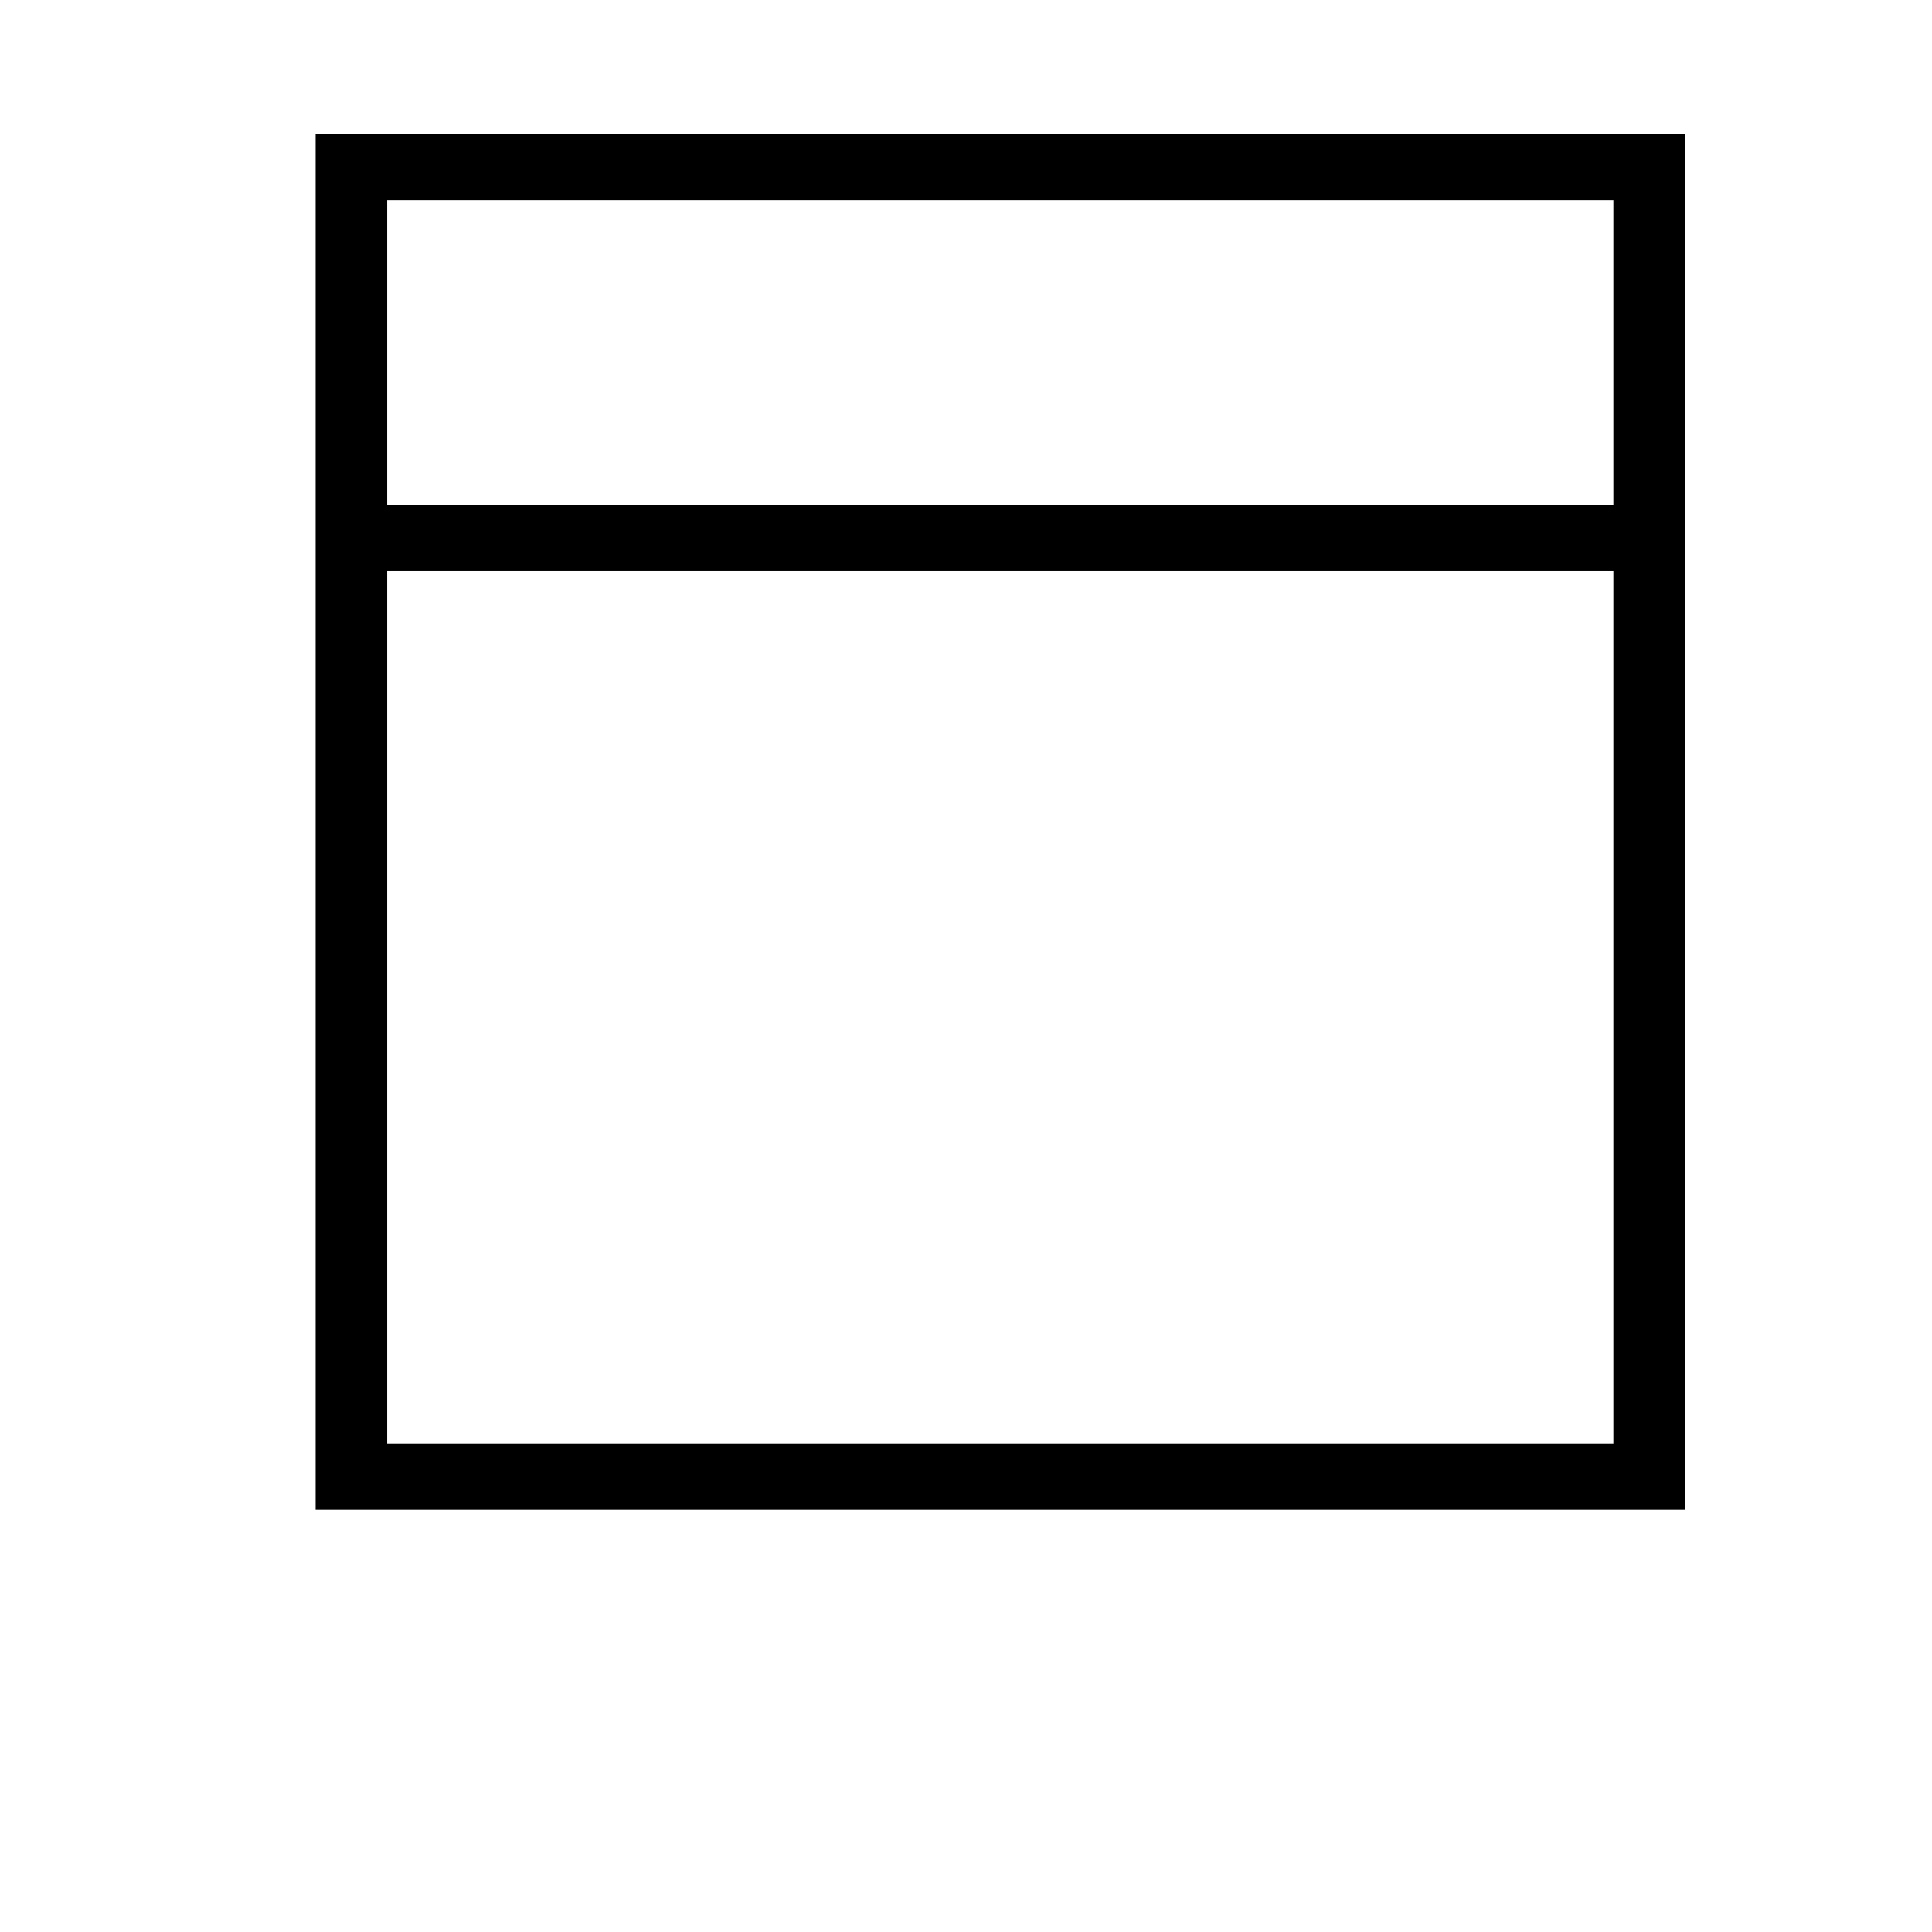
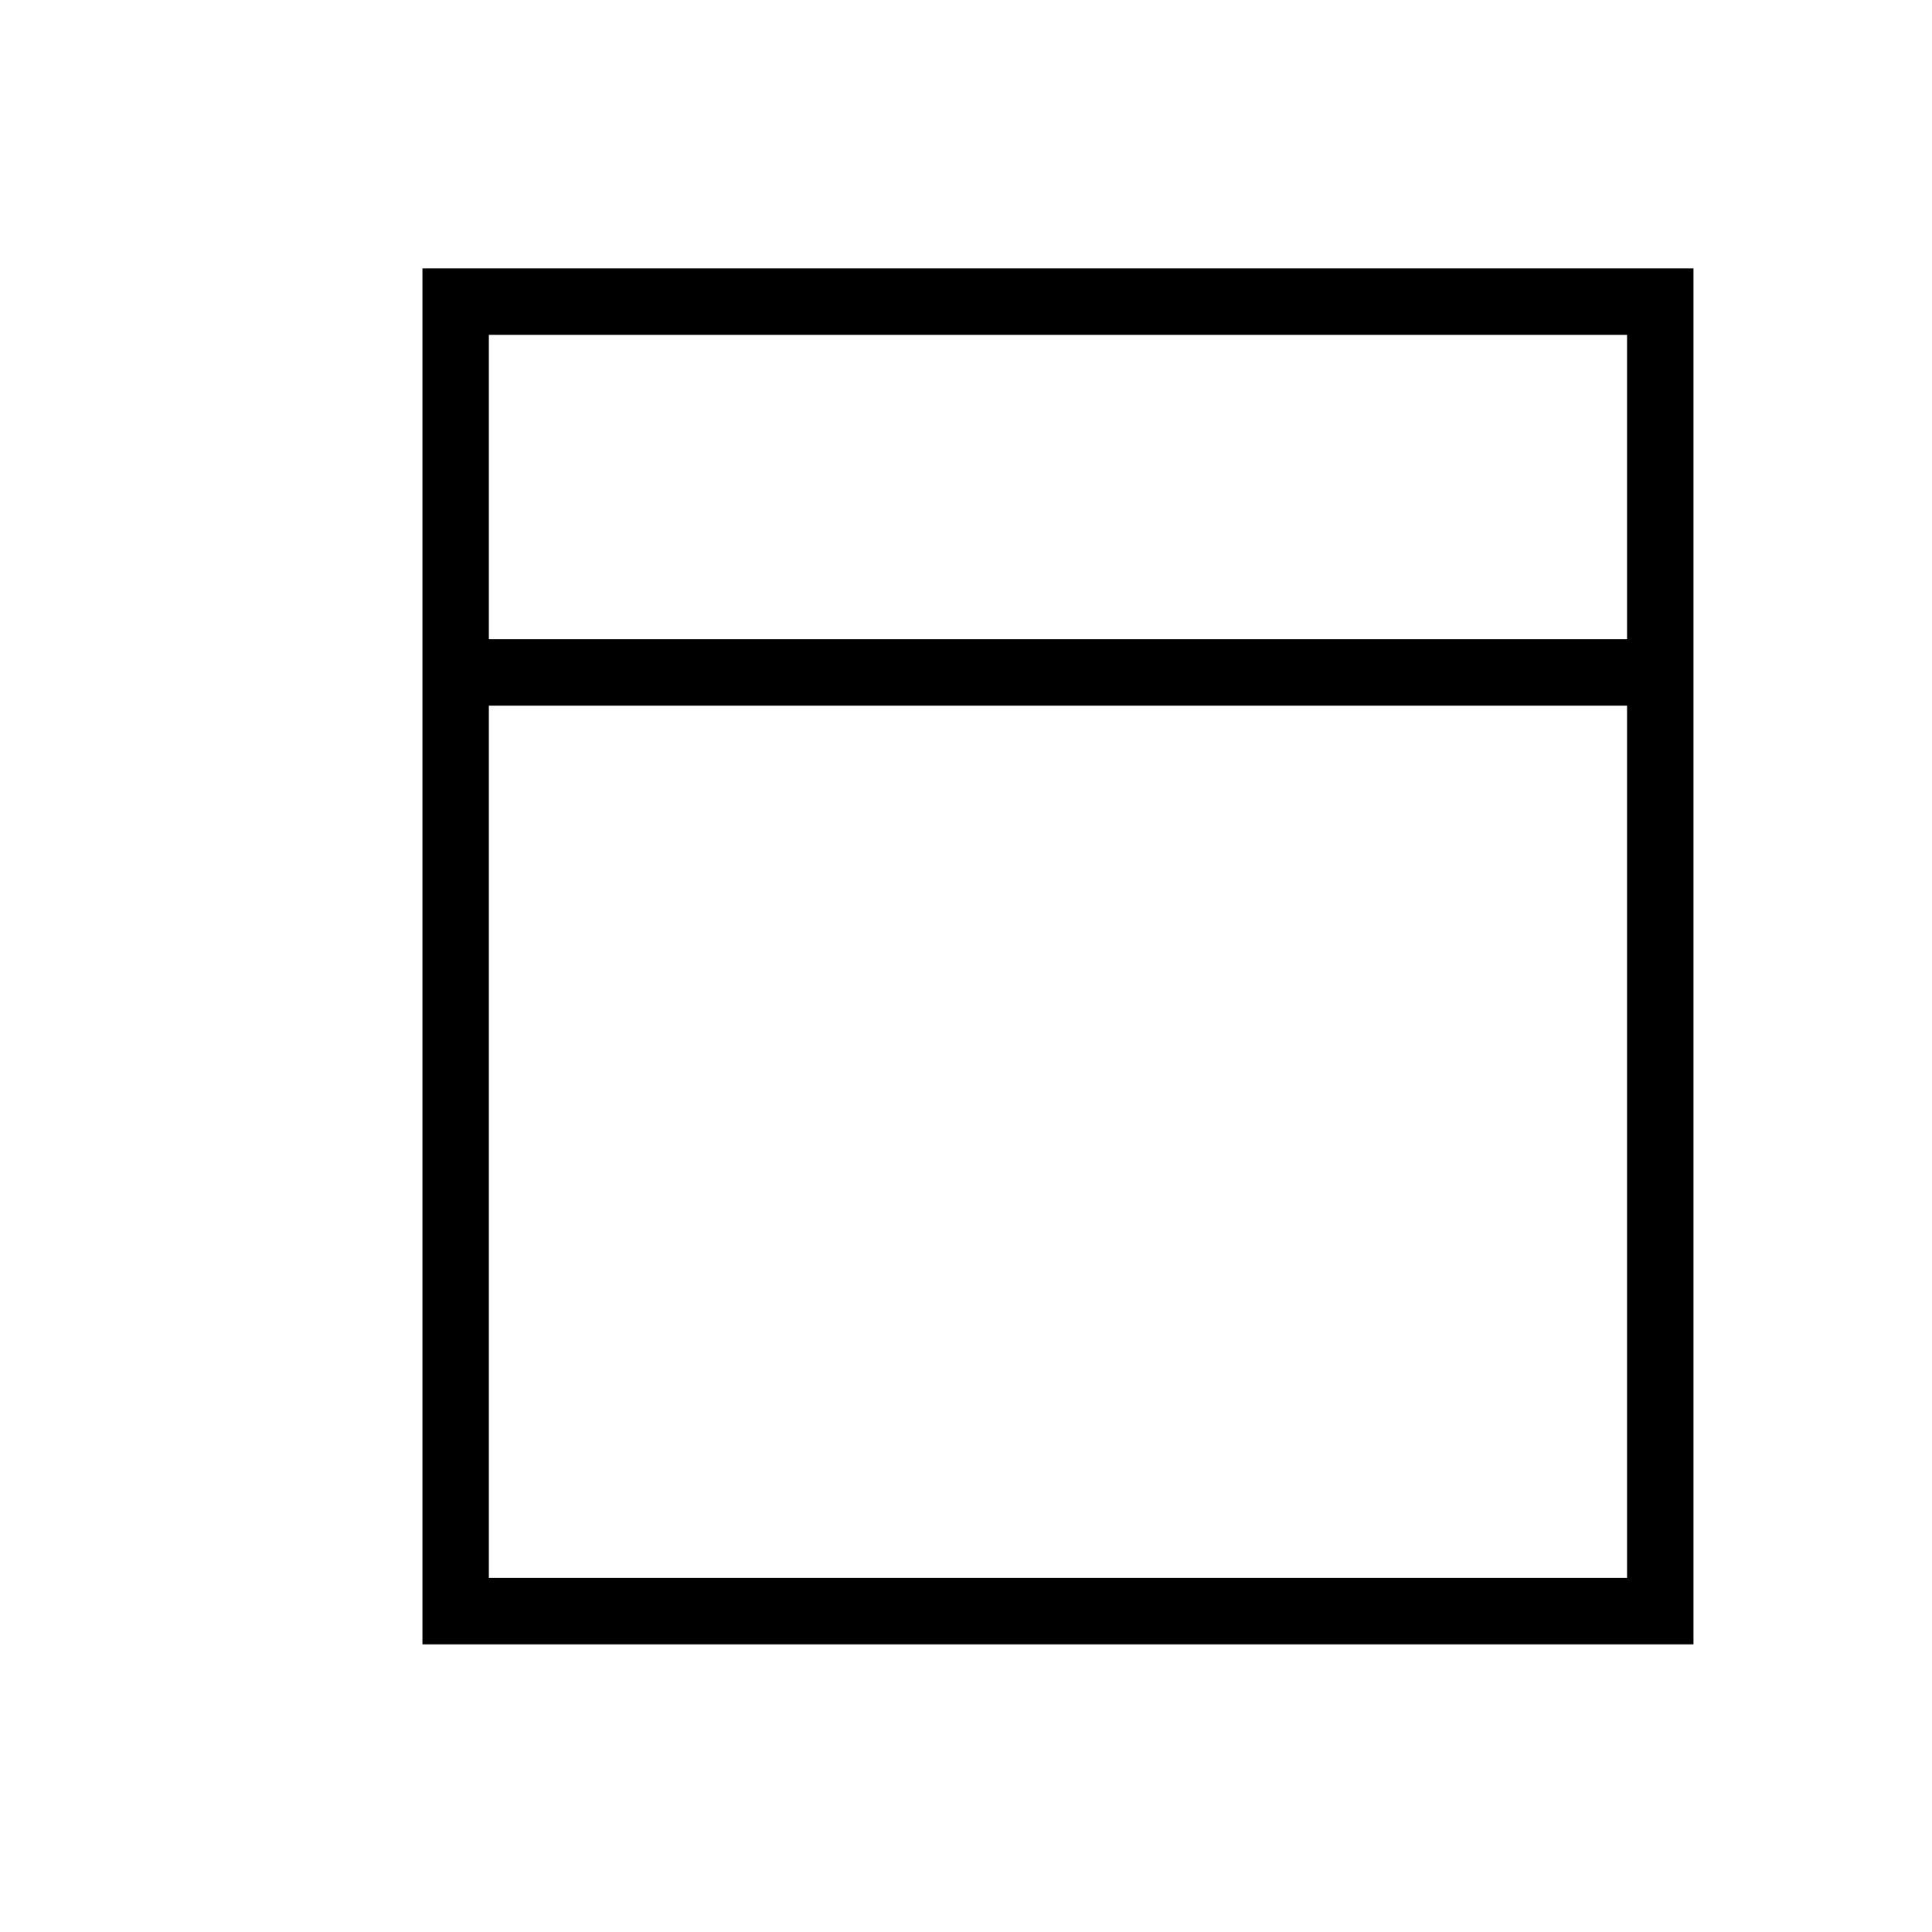
<svg xmlns="http://www.w3.org/2000/svg" version="1.1" id="Layer_1" x="0px" y="0px" width="201px" height="201px" viewBox="0 0 201 201" enable-background="new 0 0 201 201" xml:space="preserve">
-   <defs id="defs7" />
-   <path d="m 32.839,13.925 v 45.487 97.663 H 175.296 V 59.412 13.925 H 32.839 z m 7.444,6.911 H 167.851 V 52.502 H 40.283 V 20.836 z M 167.851,150.165 H 40.283 V 59.412 H 167.851 v 90.753 z" id="path3" />
+   <path d="M43.949,27.925v45.487v97.663h132.237V73.412V27.925H43.949z M50.859,34.836h118.416v31.666H50.859V34.836z   M169.275,164.165H50.859V73.412h118.416V164.165z" />
</svg>
